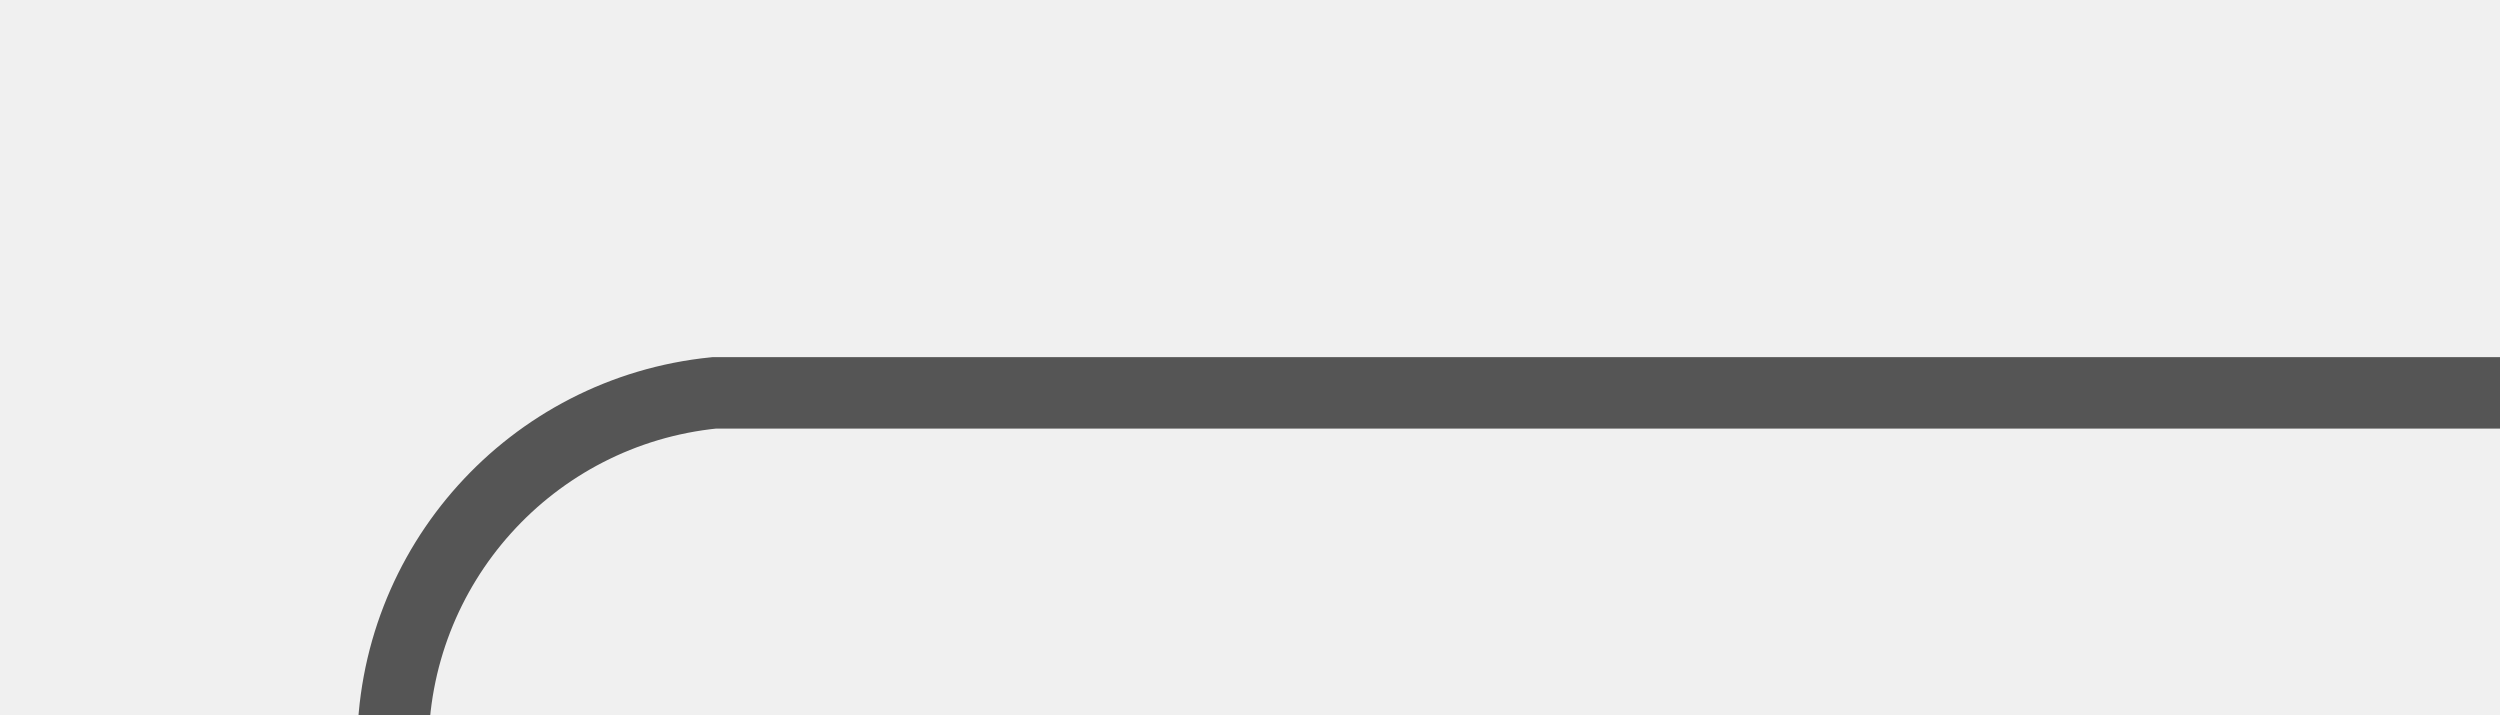
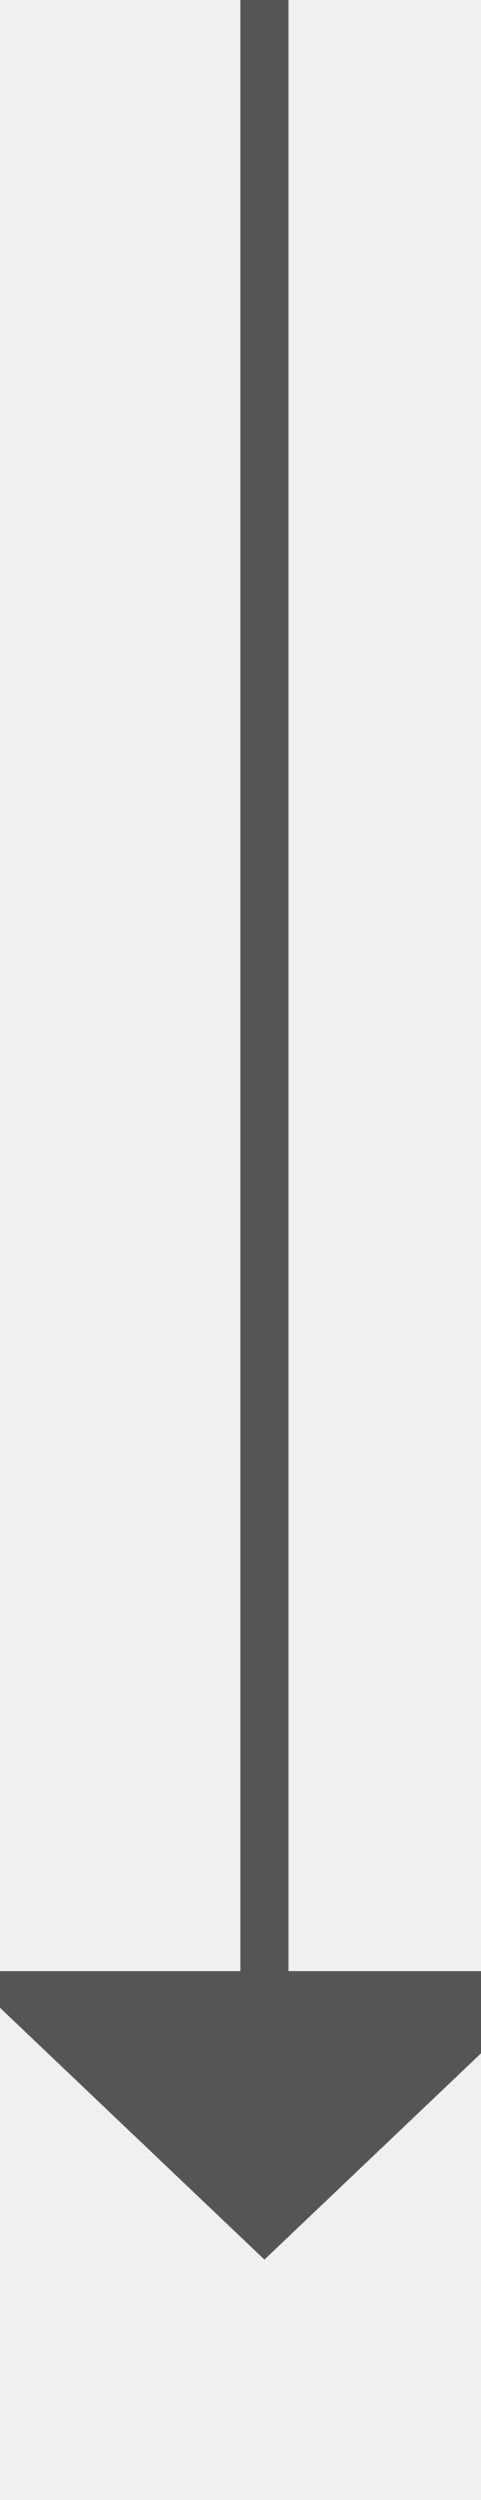
- <svg xmlns="http://www.w3.org/2000/svg" version="1.1" width="35px" height="10px" preserveAspectRatio="xMinYMid meet" viewBox="208 544  35 8">
-   <defs>
-     <mask fill="white" id="clip579">
-       <path d="M 183.5 677  L 242.5 677  L 242.5 702  L 183.5 702  Z M 183.5 545  L 243 545  L 243 849  L 183.5 849  Z " fill-rule="evenodd" />
-     </mask>
-   </defs>
-   <path d="M 243 548.5  L 218 548.5  A 5 5 0 0 0 213.5 553.5 L 213.5 835  A 5 5 0 0 0 218.5 840.5 L 229 840.5  " stroke-width="1" stroke="#555555" fill="none" mask="url(#clip579)" />
-   <path d="M 228 846.8  L 234 840.5  L 228 834.2  L 228 846.8  Z " fill-rule="nonzero" fill="#555555" stroke="none" mask="url(#clip579)" />
+ <svg xmlns="http://www.w3.org/2000/svg" version="1.1" width="10px" height="52px" preserveAspectRatio="xMidYMin meet" viewBox="301 322  8 52">
+   <path d="M 305.5 322  L 305.5 364  " stroke-width="1" stroke="#555555" fill="none" />
+   <path d="M 299.2 363  L 305.5 369  L 311.8 363  L 299.2 363  Z " fill-rule="nonzero" fill="#555555" stroke="none" />
</svg>
